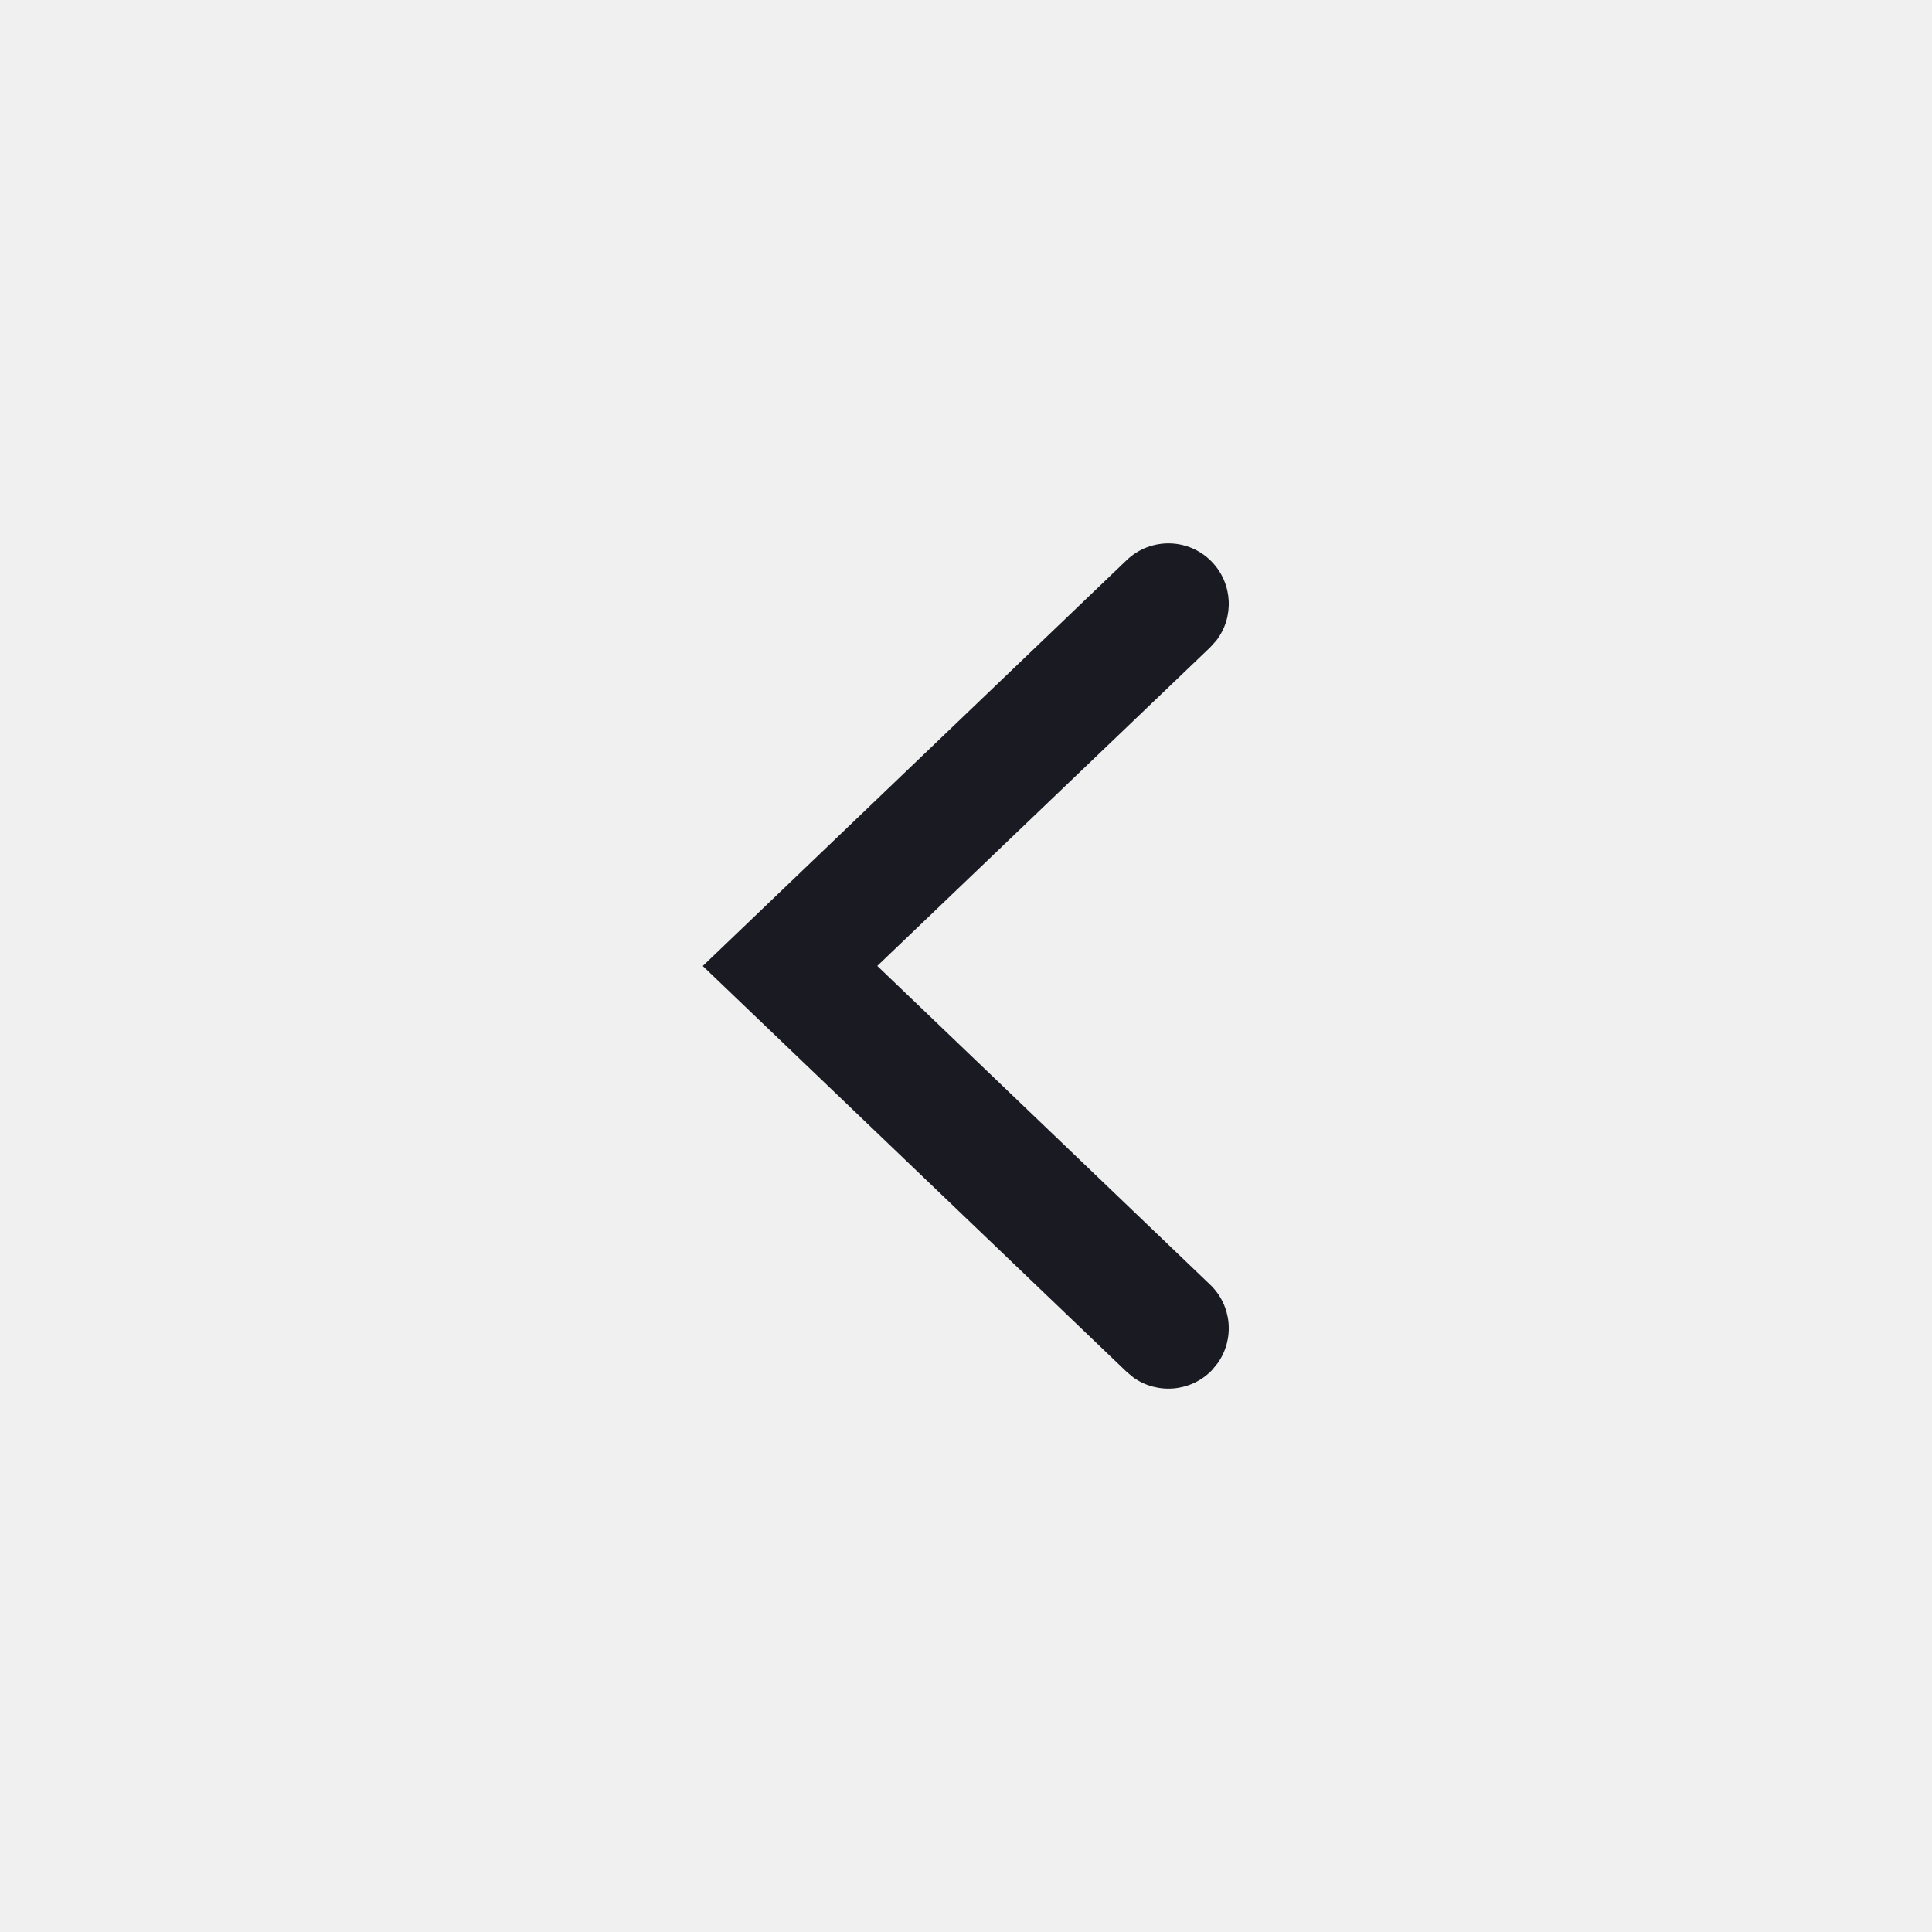
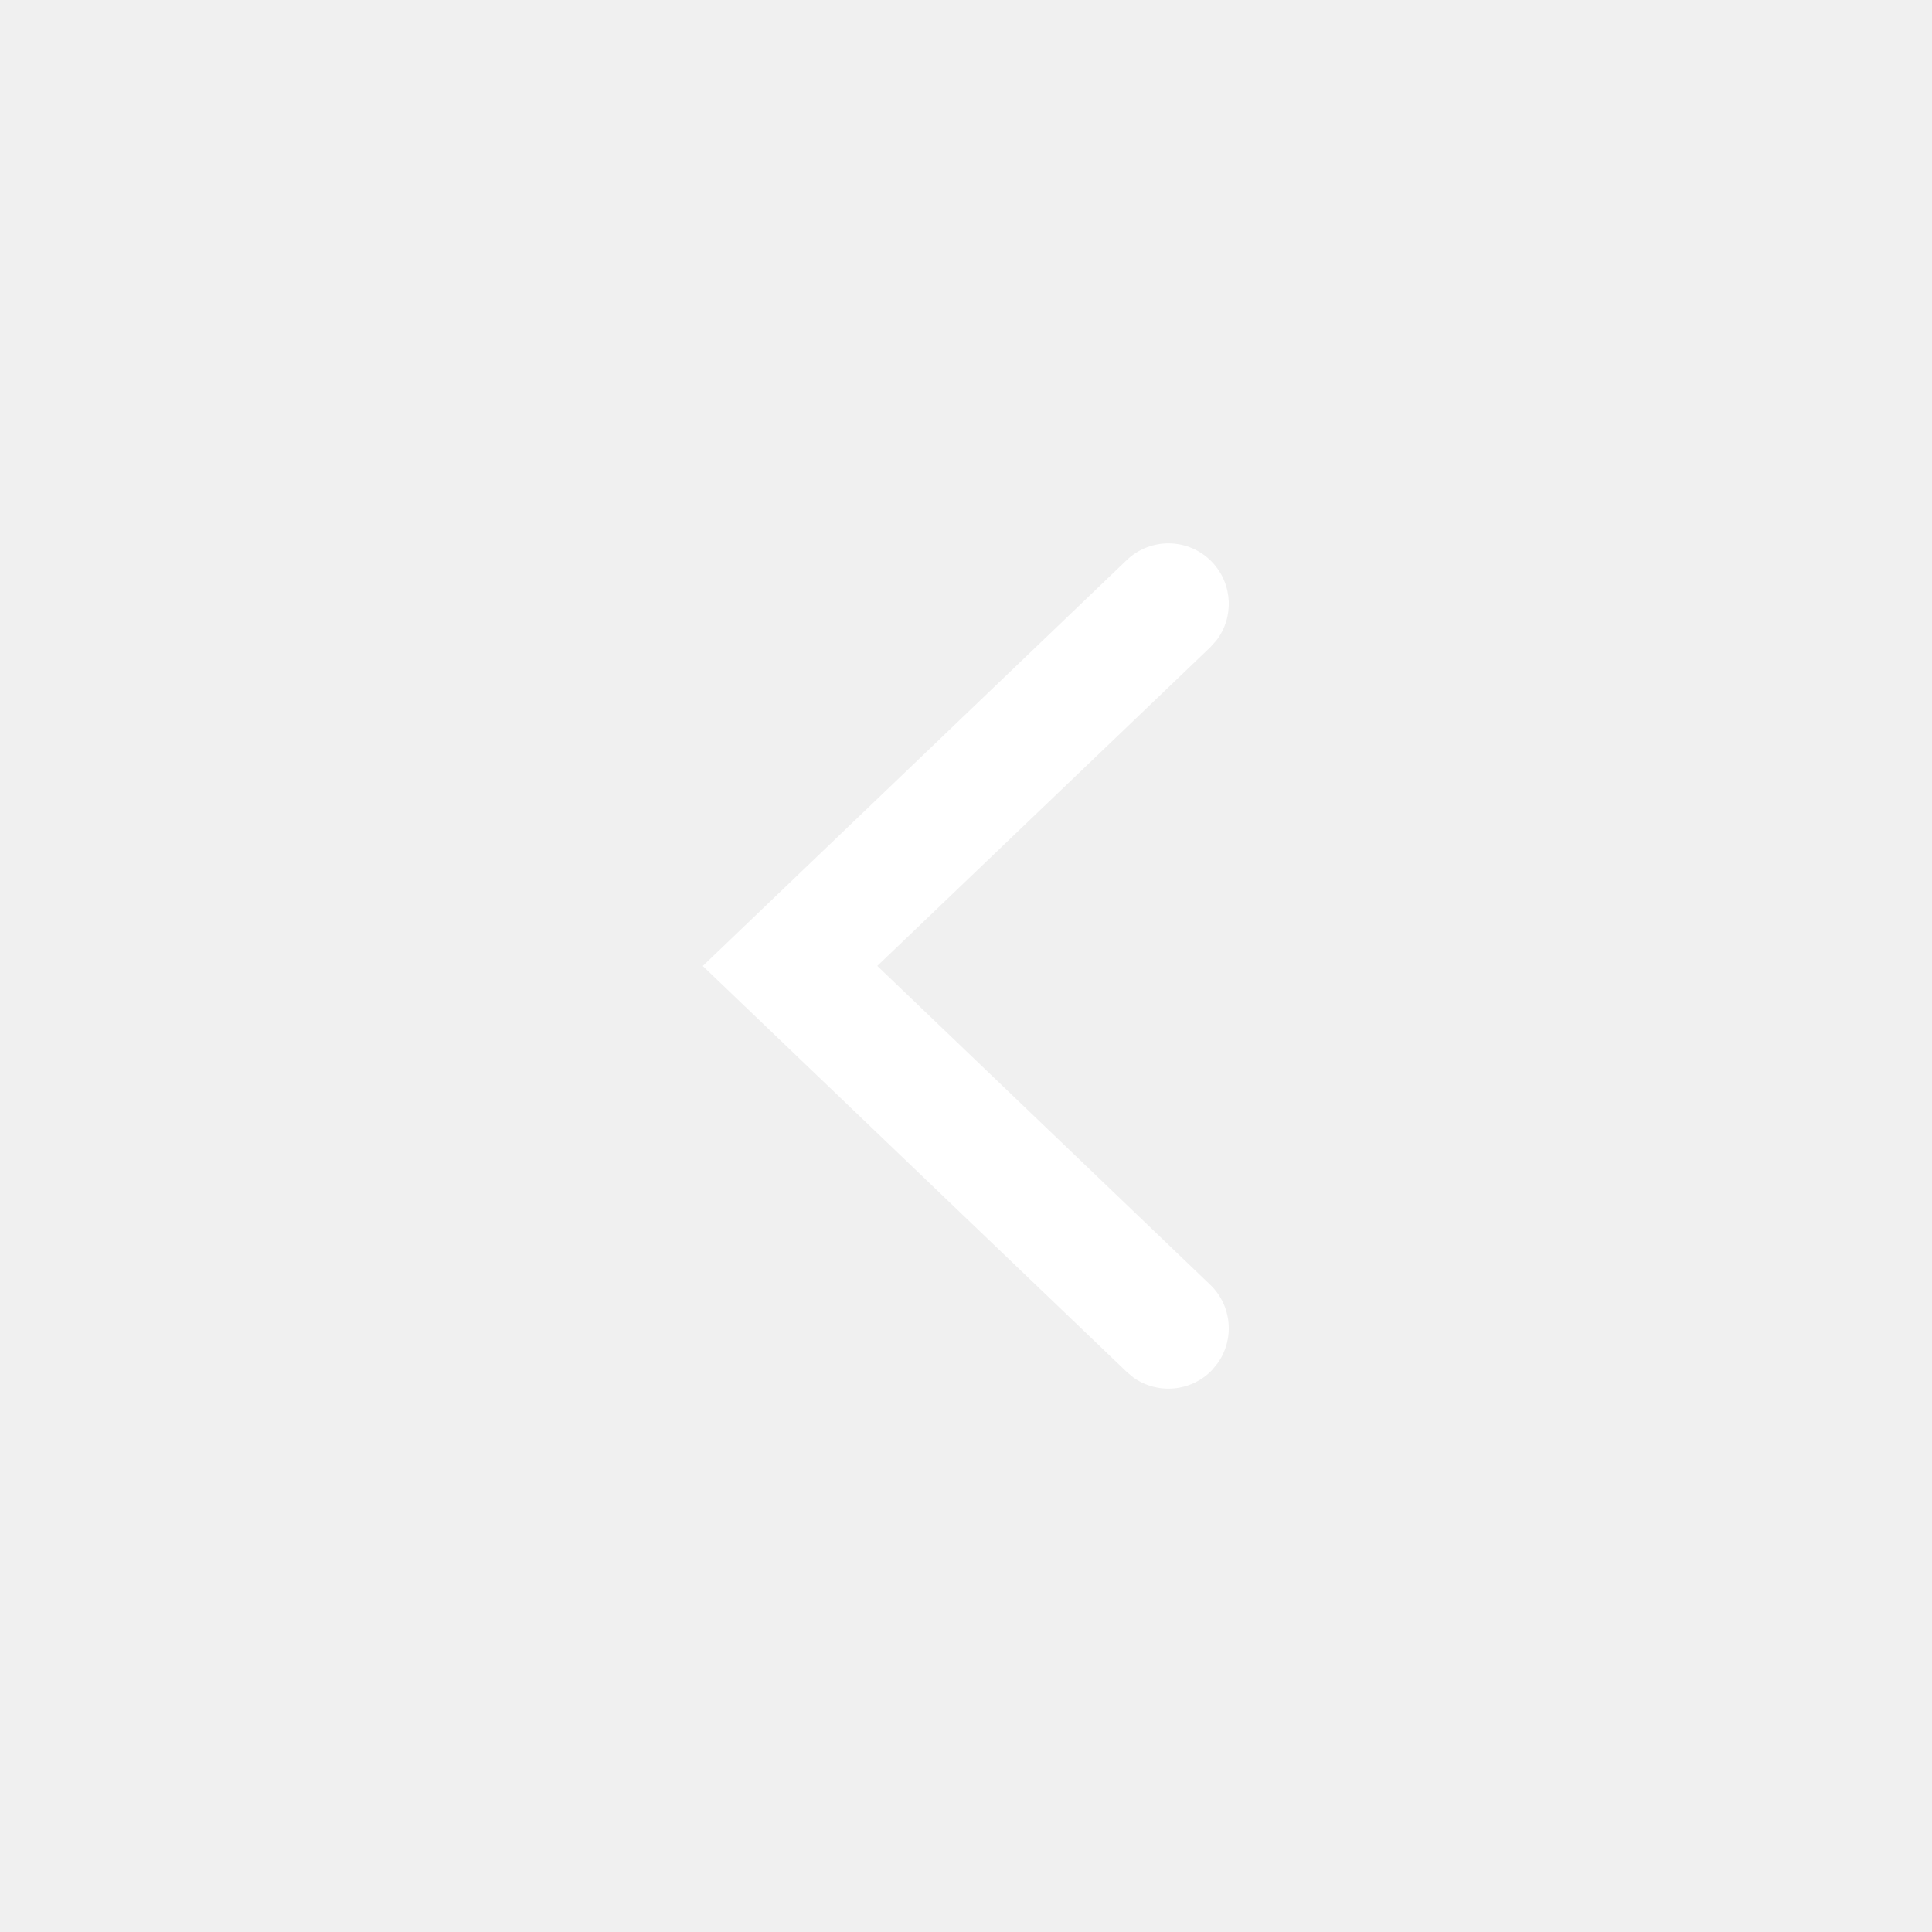
<svg xmlns="http://www.w3.org/2000/svg" width="24" height="24" viewBox="0 0 24 24">
-   <path fill="#1A1A23" fill-rule="evenodd" d="M13.996 6.958c.299-.286.774-.276 1.06.023.26.272.276.69.052.978l-.075.083-4.135 3.957 4.135 3.96c.272.26.305.676.094.974l-.07.086c-.261.272-.677.305-.976.094l-.085-.071L8.73 12l5.266-5.042z" />
+   <path fill="#ffffff" fill-rule="evenodd" d="M13.996 6.958c.299-.286.774-.276 1.06.023.26.272.276.69.052.978l-.075.083-4.135 3.957 4.135 3.96c.272.26.305.676.094.974l-.07.086c-.261.272-.677.305-.976.094l-.085-.071L8.73 12l5.266-5.042z" />
</svg>
